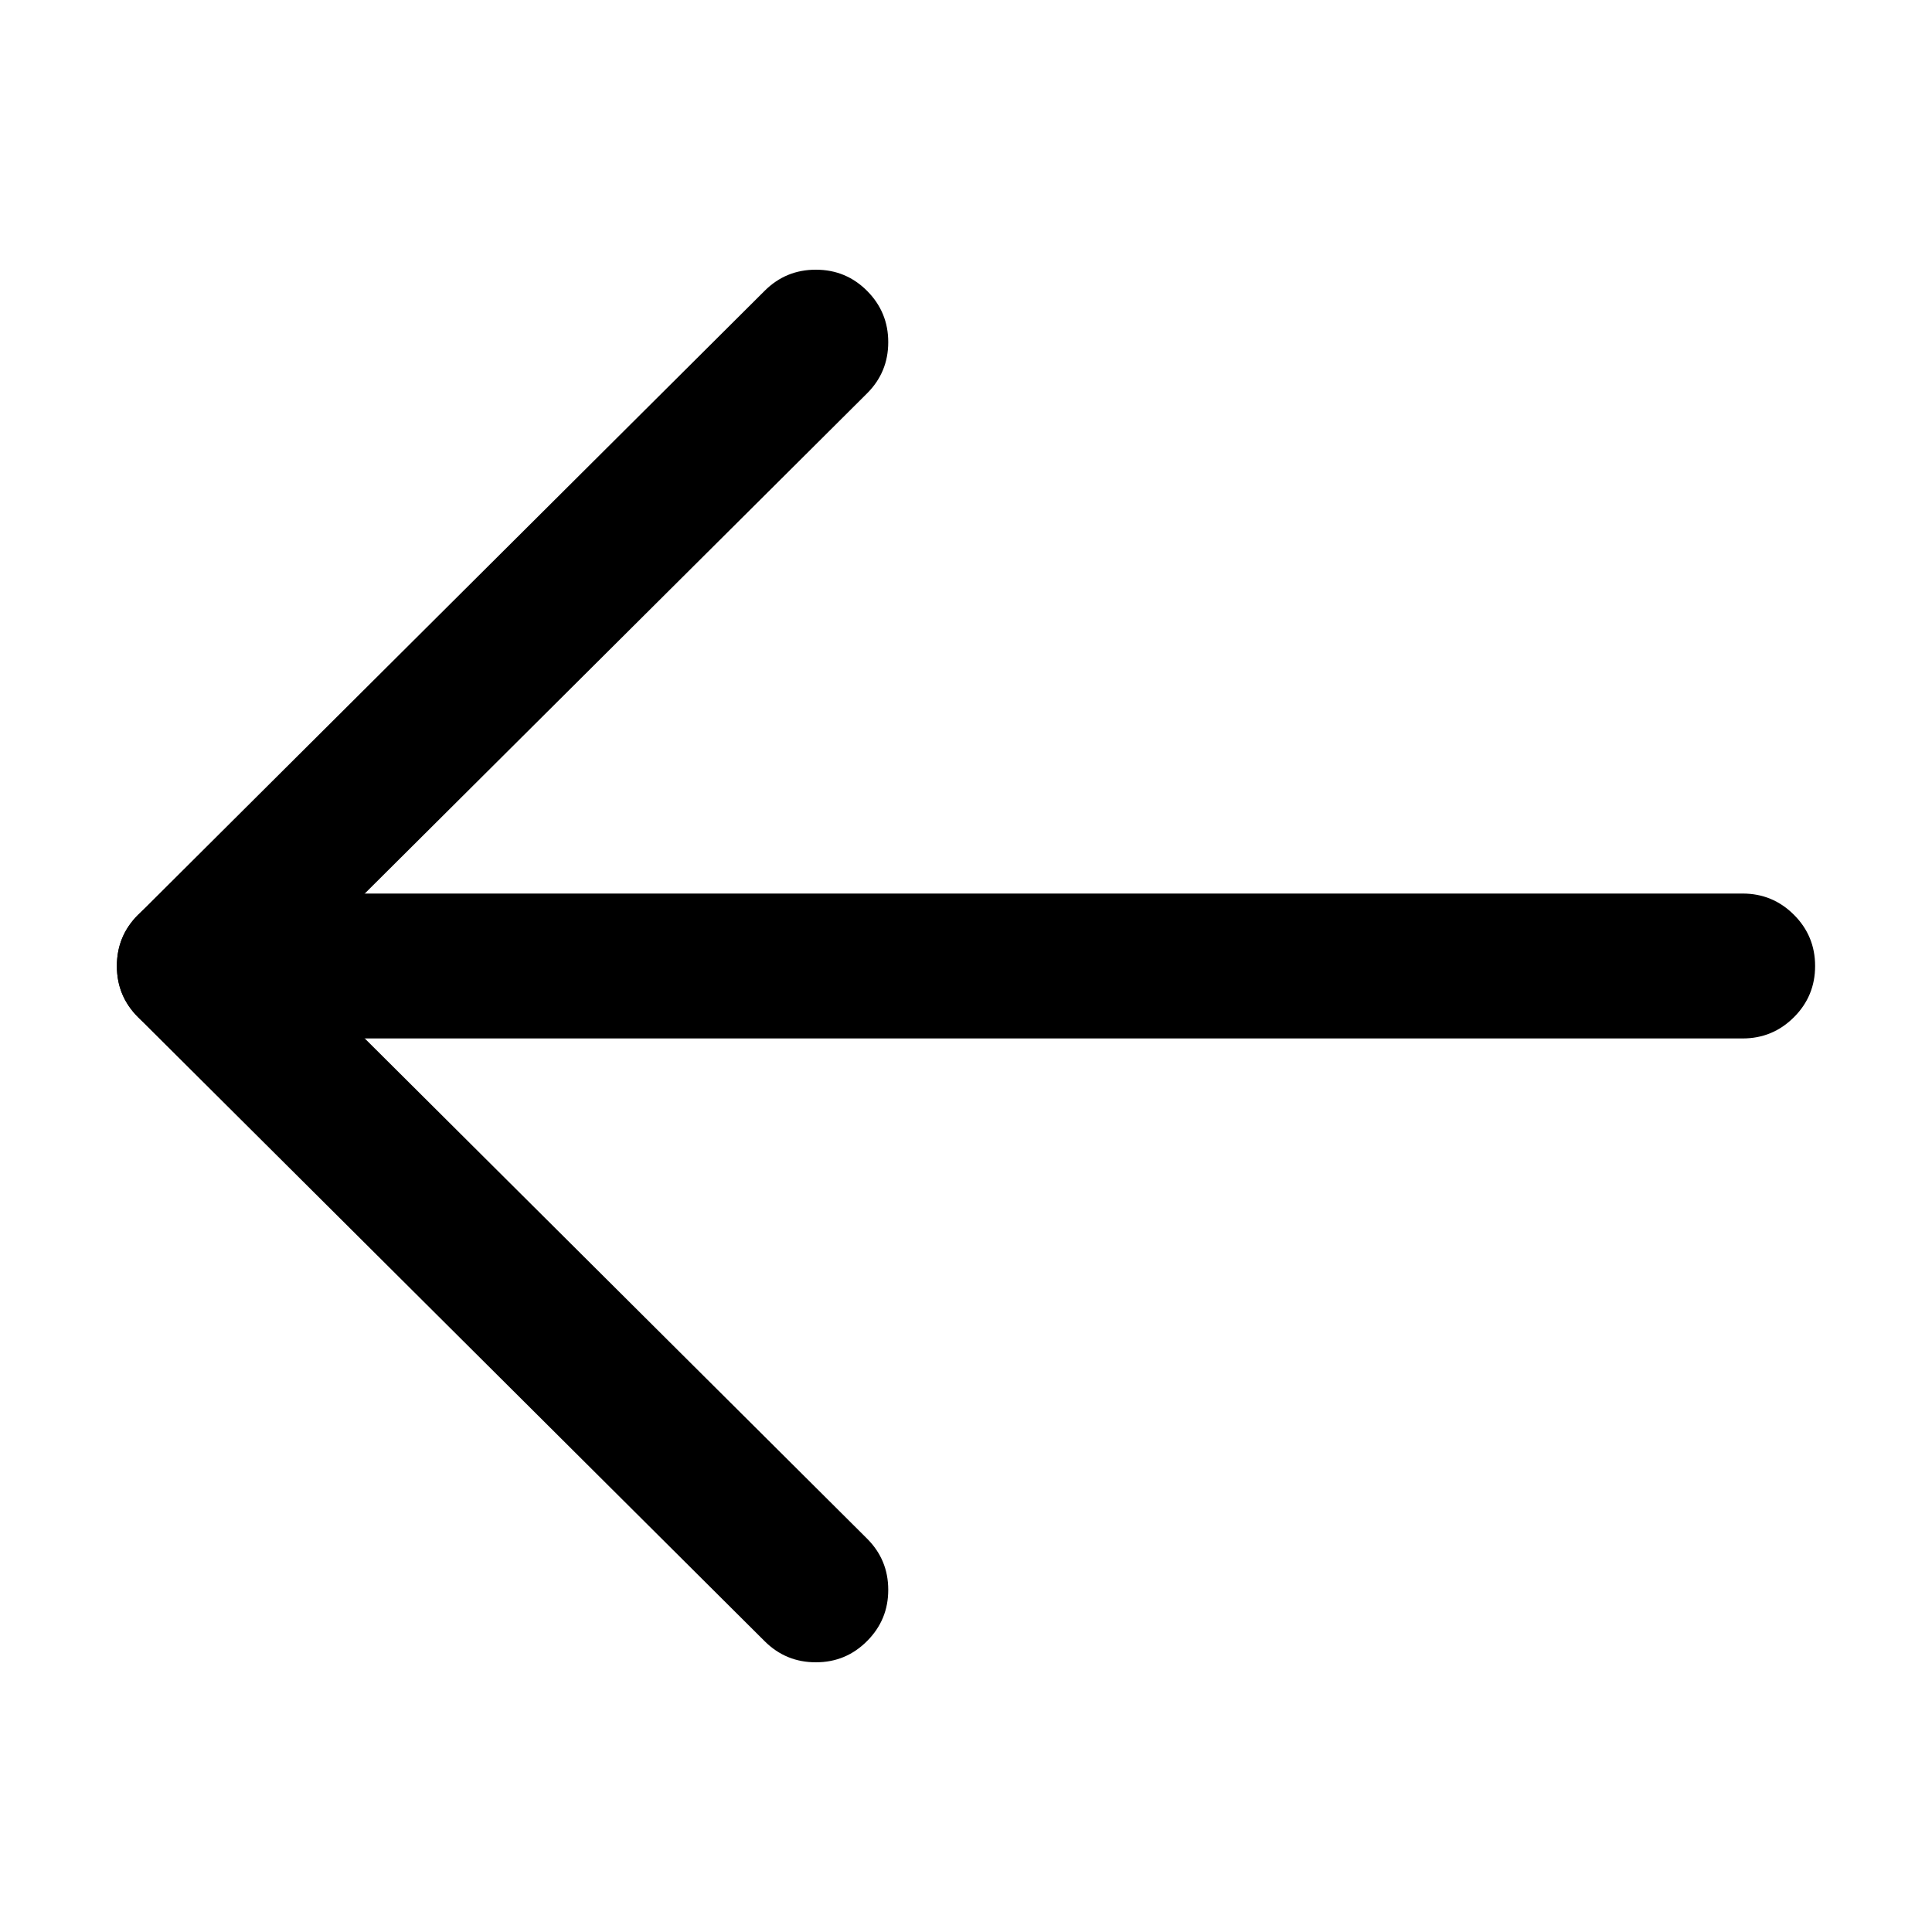
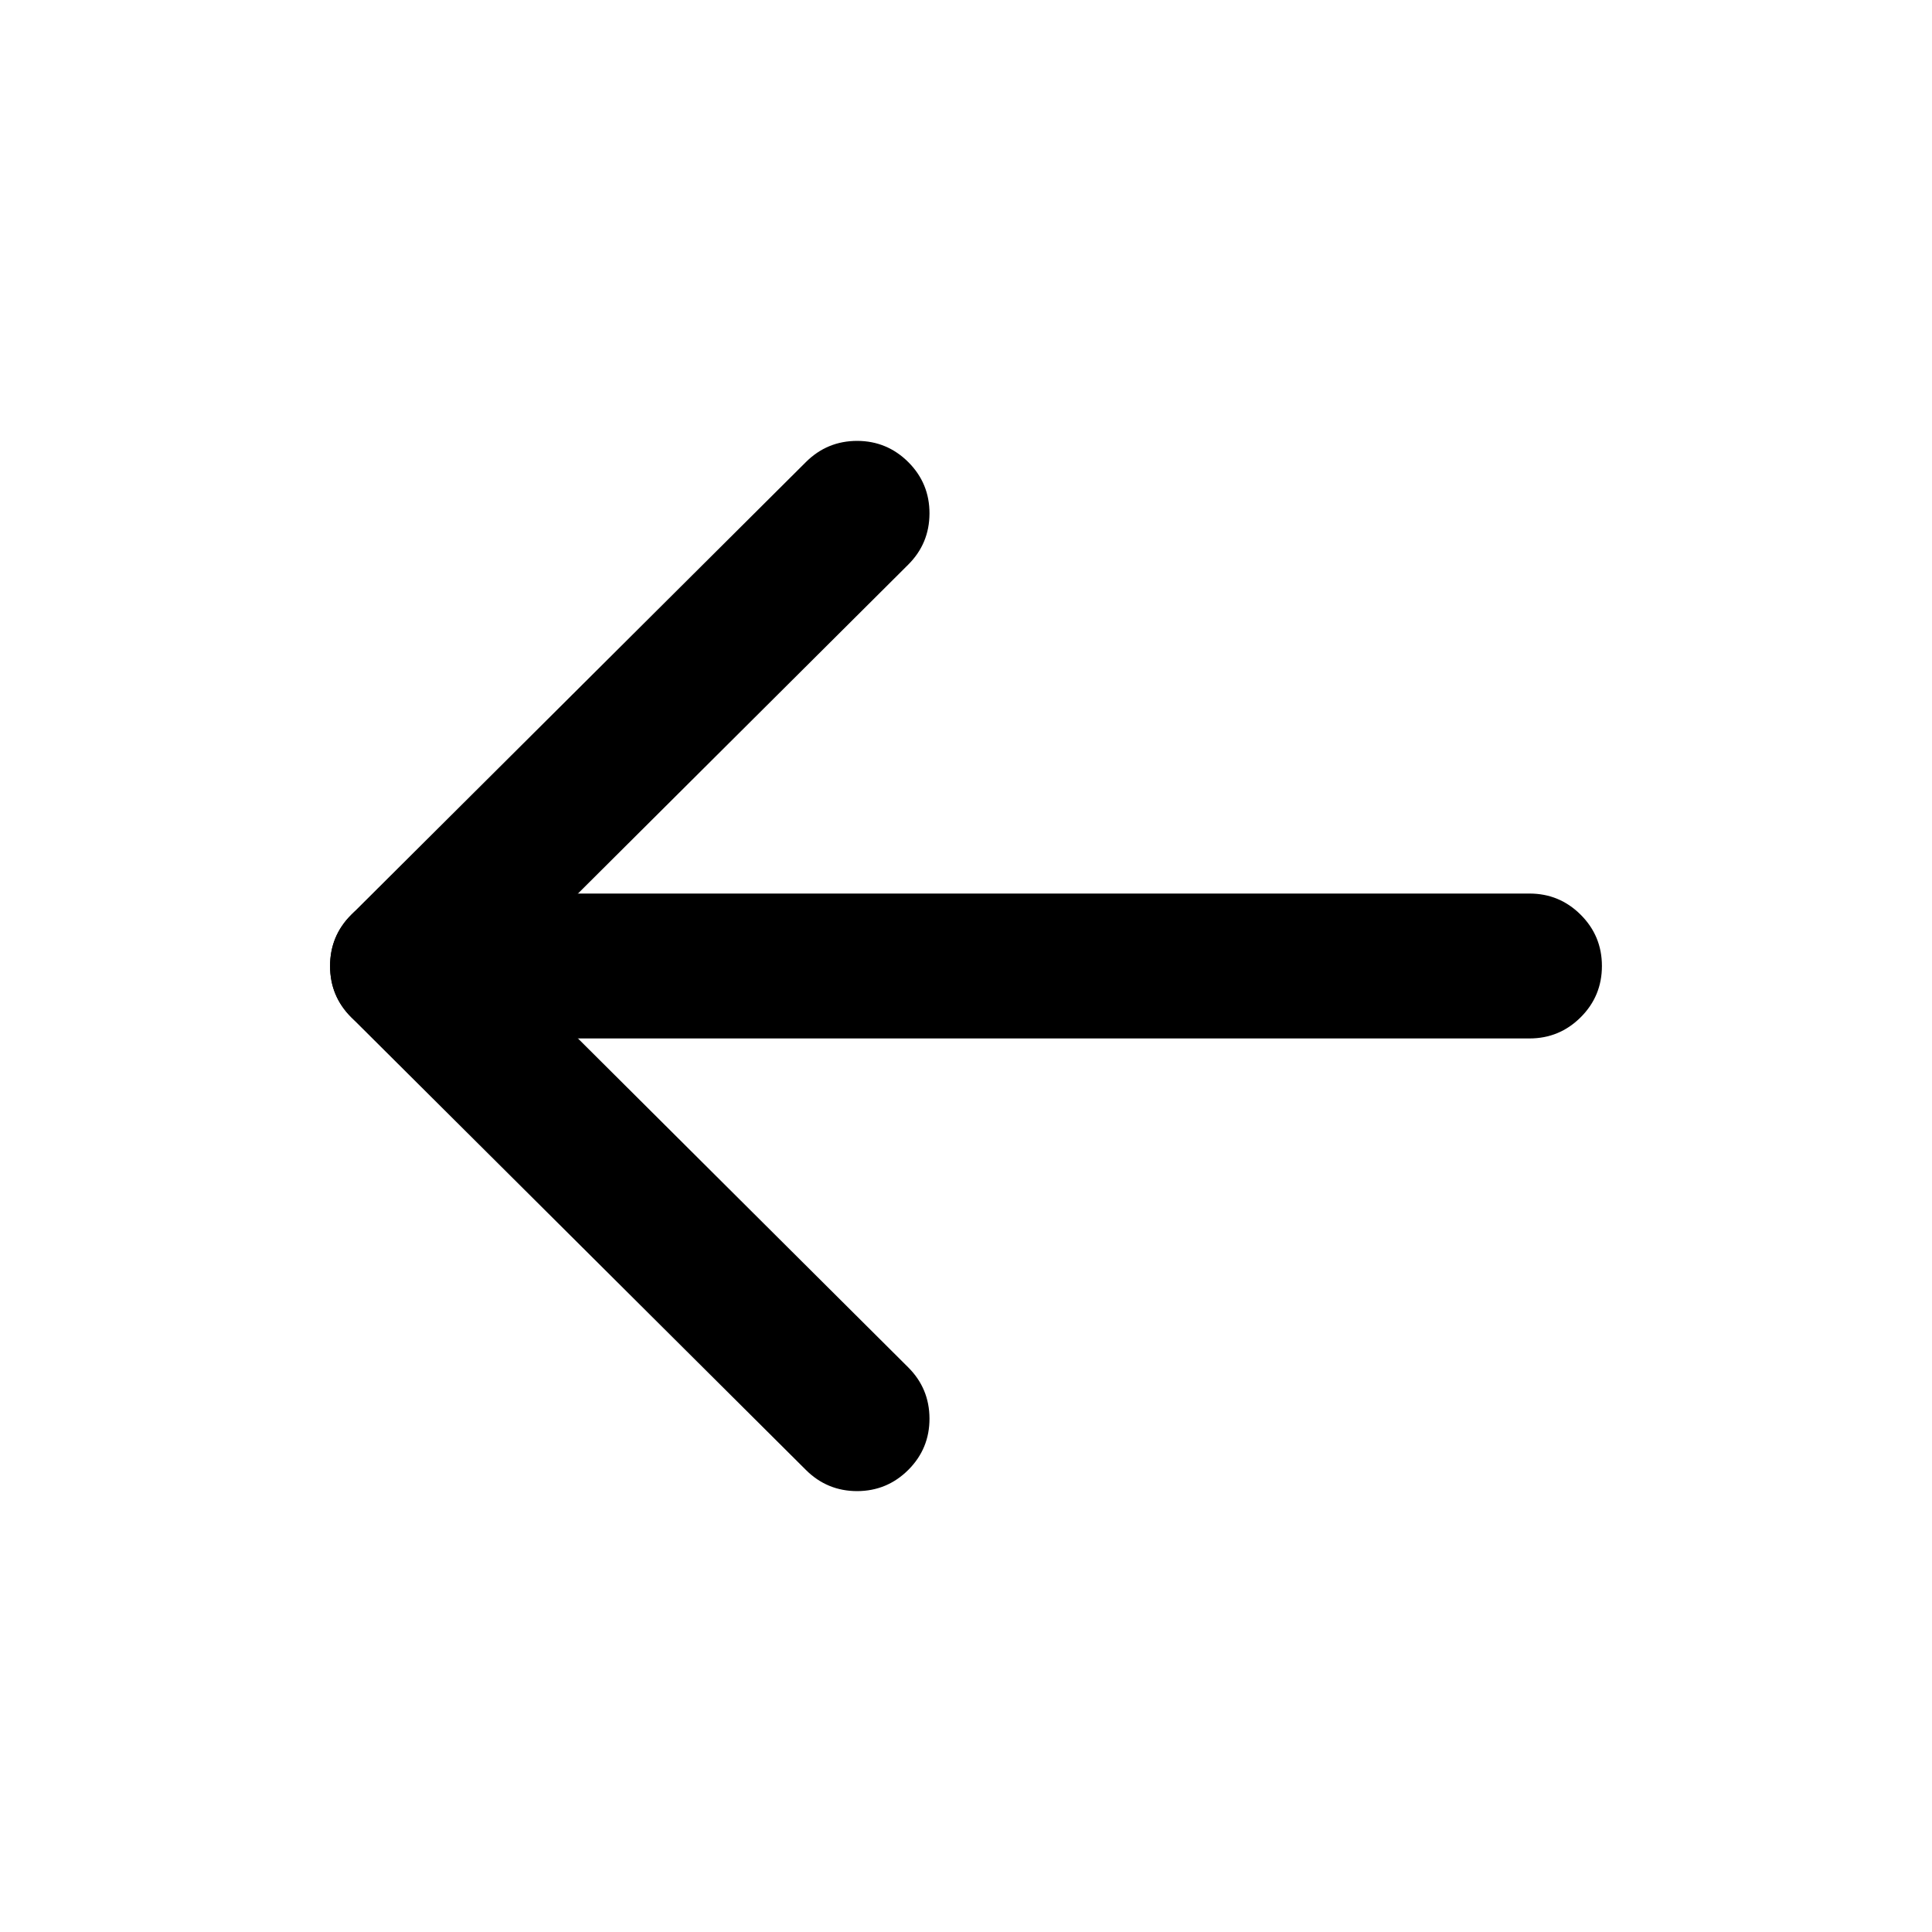
<svg xmlns="http://www.w3.org/2000/svg" viewBox="0 0 20 20">
  <defs />
-   <path fill="currentColor" d="M7.916,16.99 L1.431,10.532 Q1.21,10.313 1.21,10.002 Q1.209,9.691 1.428,9.471 Q1.429,9.47 1.431,9.469 L7.916,3.01 Q8.136,2.791 8.447,2.792 Q8.758,2.792 8.977,3.012 Q9.196,3.233 9.195,3.543 Q9.195,3.854 8.975,4.073 L3.023,10 L8.975,15.927 Q9.195,16.146 9.195,16.457 Q9.196,16.767 8.977,16.987 Q8.758,17.208 8.447,17.208 Q8.136,17.209 7.916,16.99 Z" />
-   <path fill="currentColor" d="M1.96,9.25 L18.04,9.25 Q18.351,9.25 18.571,9.47 Q18.79,9.689 18.79,10 Q18.79,10.311 18.571,10.53 Q18.351,10.75 18.04,10.75 L1.96,10.75 Q1.649,10.75 1.43,10.53 Q1.21,10.311 1.21,10 Q1.21,9.689 1.43,9.47 Q1.649,9.25 1.96,9.25 Z" />
+   <path fill="currentColor" d="M8.343,15.217 L3.637,10.532 Q3.417,10.313 3.417,10.002 Q3.416,9.691 3.635,9.471 Q3.636,9.47 3.637,9.469 L8.343,4.783 Q8.563,4.564 8.874,4.564 Q9.184,4.565 9.404,4.785 Q9.623,5.005 9.622,5.316 Q9.621,5.627 9.401,5.846 L5.23,10 L9.401,14.154 Q9.621,14.373 9.622,14.684 Q9.623,14.995 9.404,15.215 Q9.184,15.435 8.874,15.436 Q8.563,15.436 8.343,15.217 Z" />
+   <path fill="currentColor" d="M4.167,9.25 L15.833,9.25 Q16.144,9.25 16.364,9.47 Q16.583,9.689 16.583,10 Q16.583,10.311 16.364,10.53 Q16.144,10.75 15.833,10.75 L4.167,10.75 Q3.856,10.75 3.636,10.53 Q3.417,10.311 3.417,10 Q3.417,9.689 3.636,9.47 Q3.856,9.25 4.167,9.25 Z" />
</svg>
